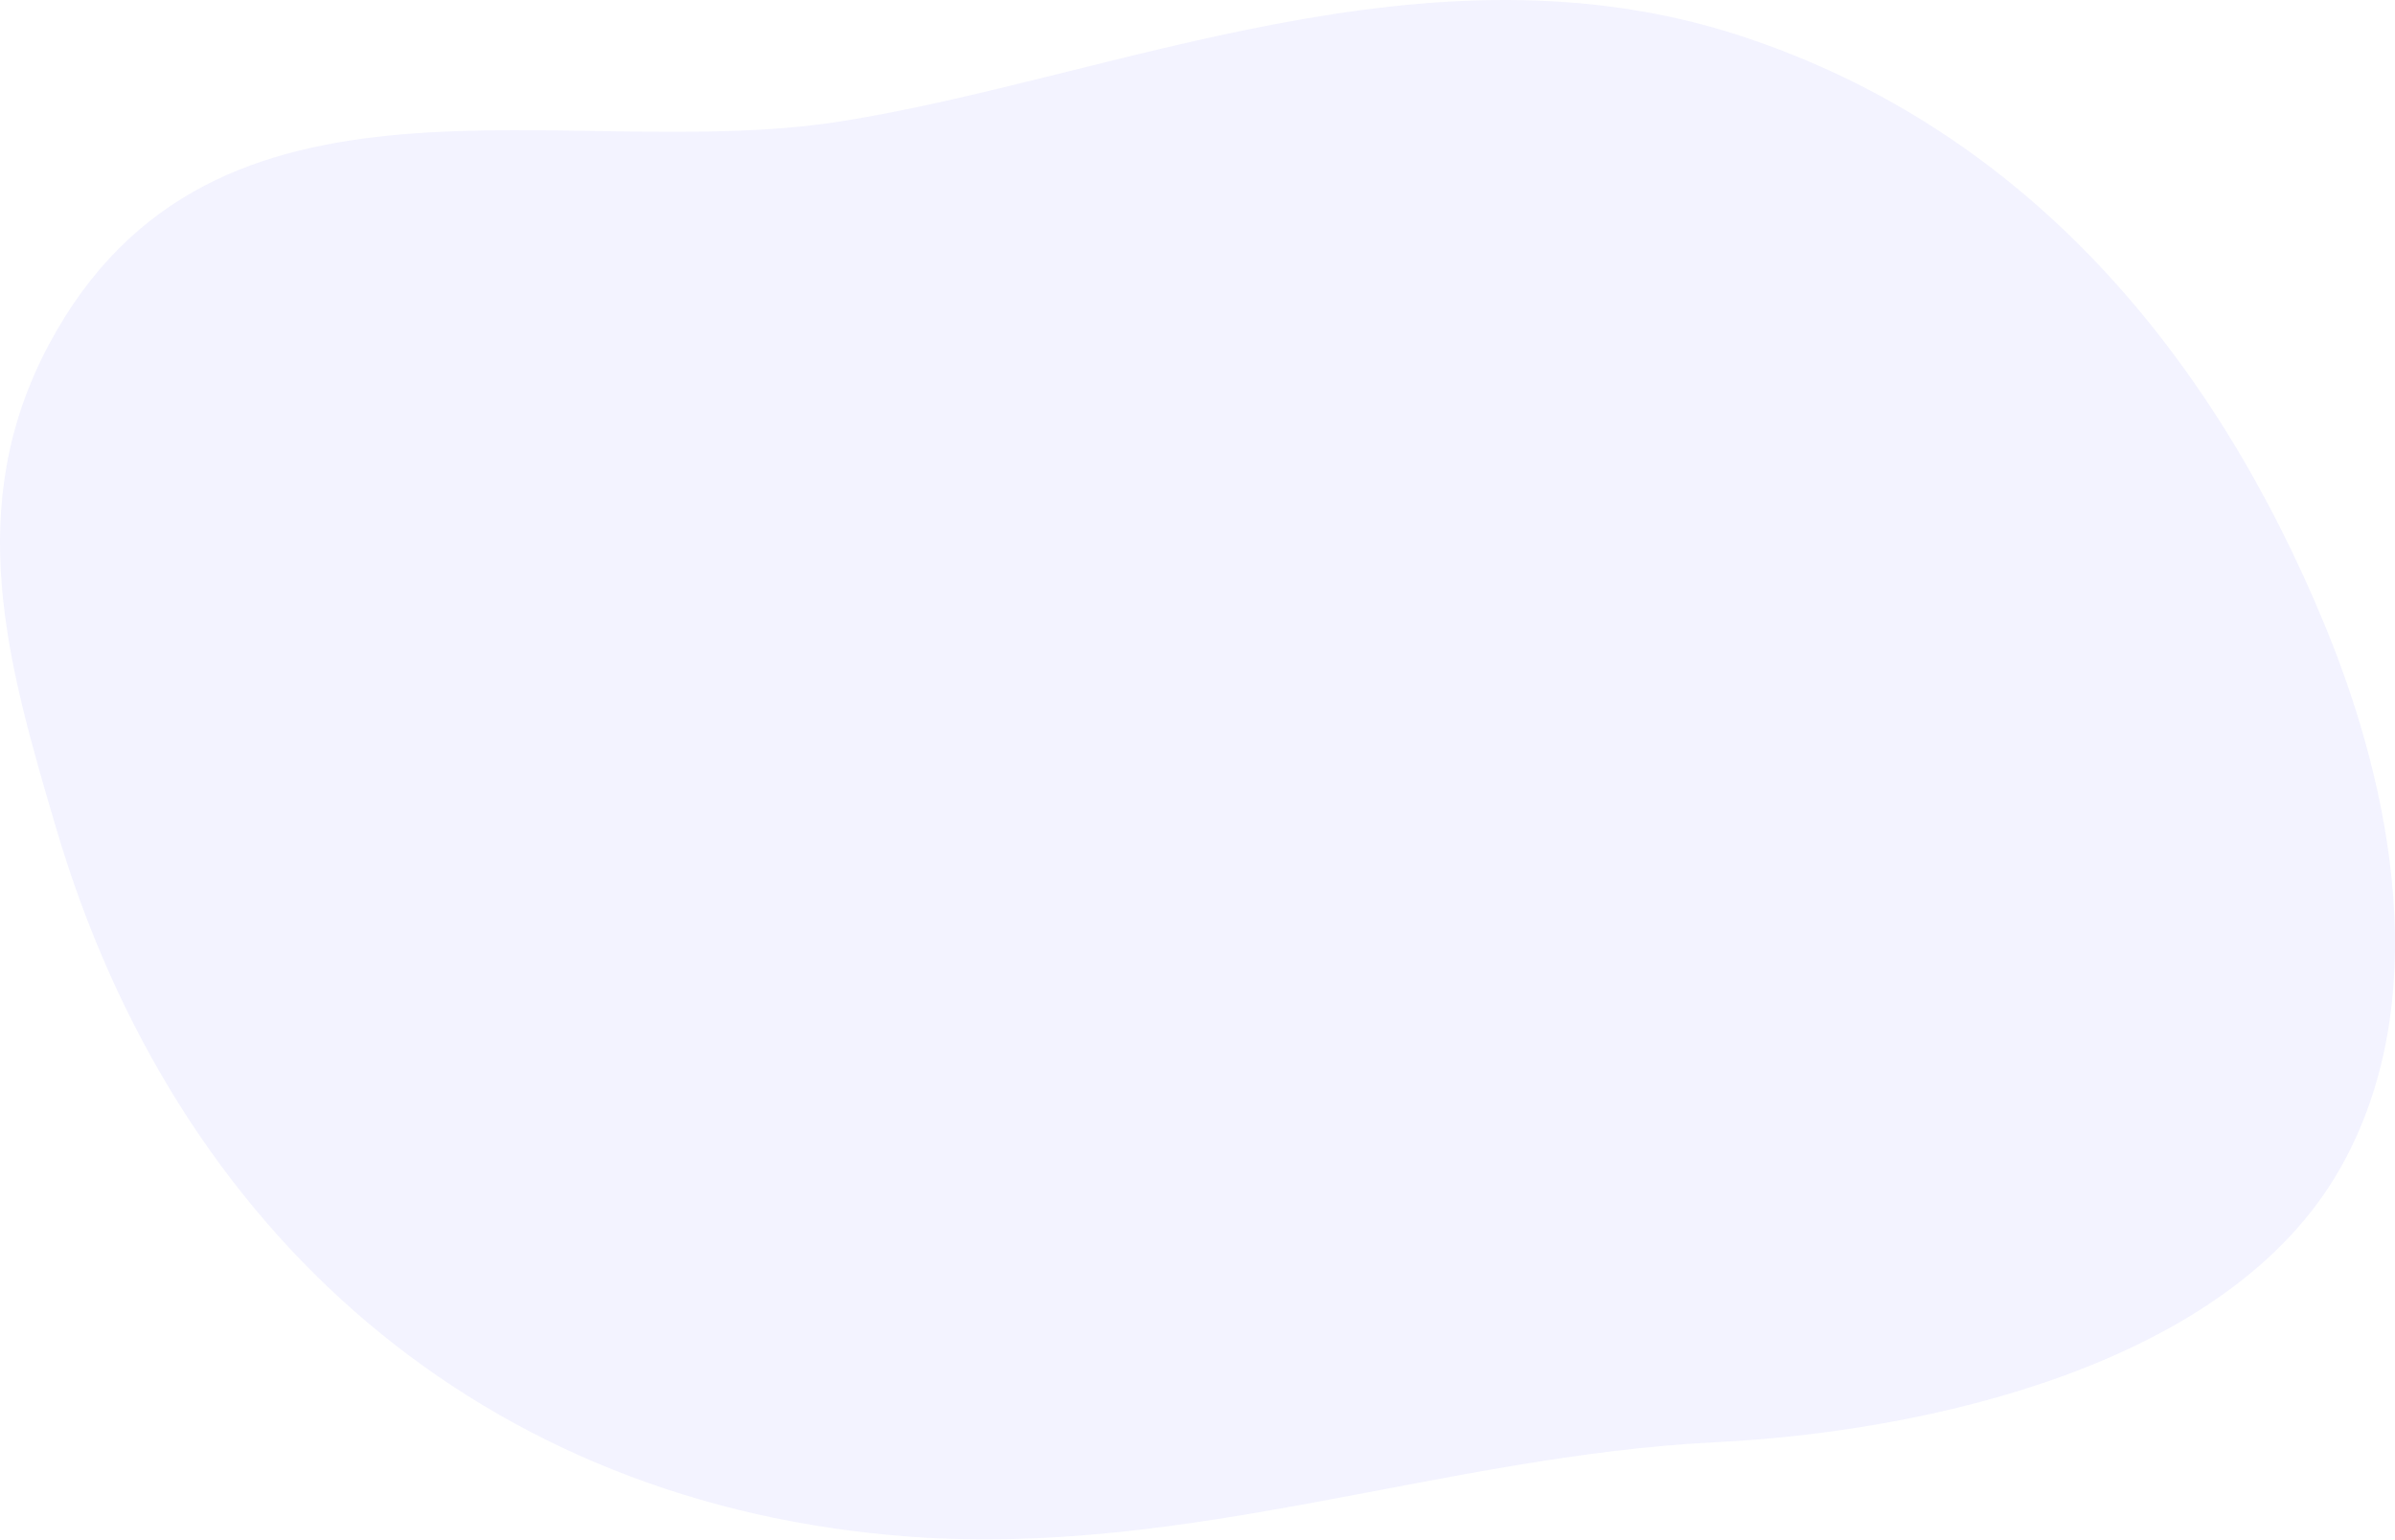
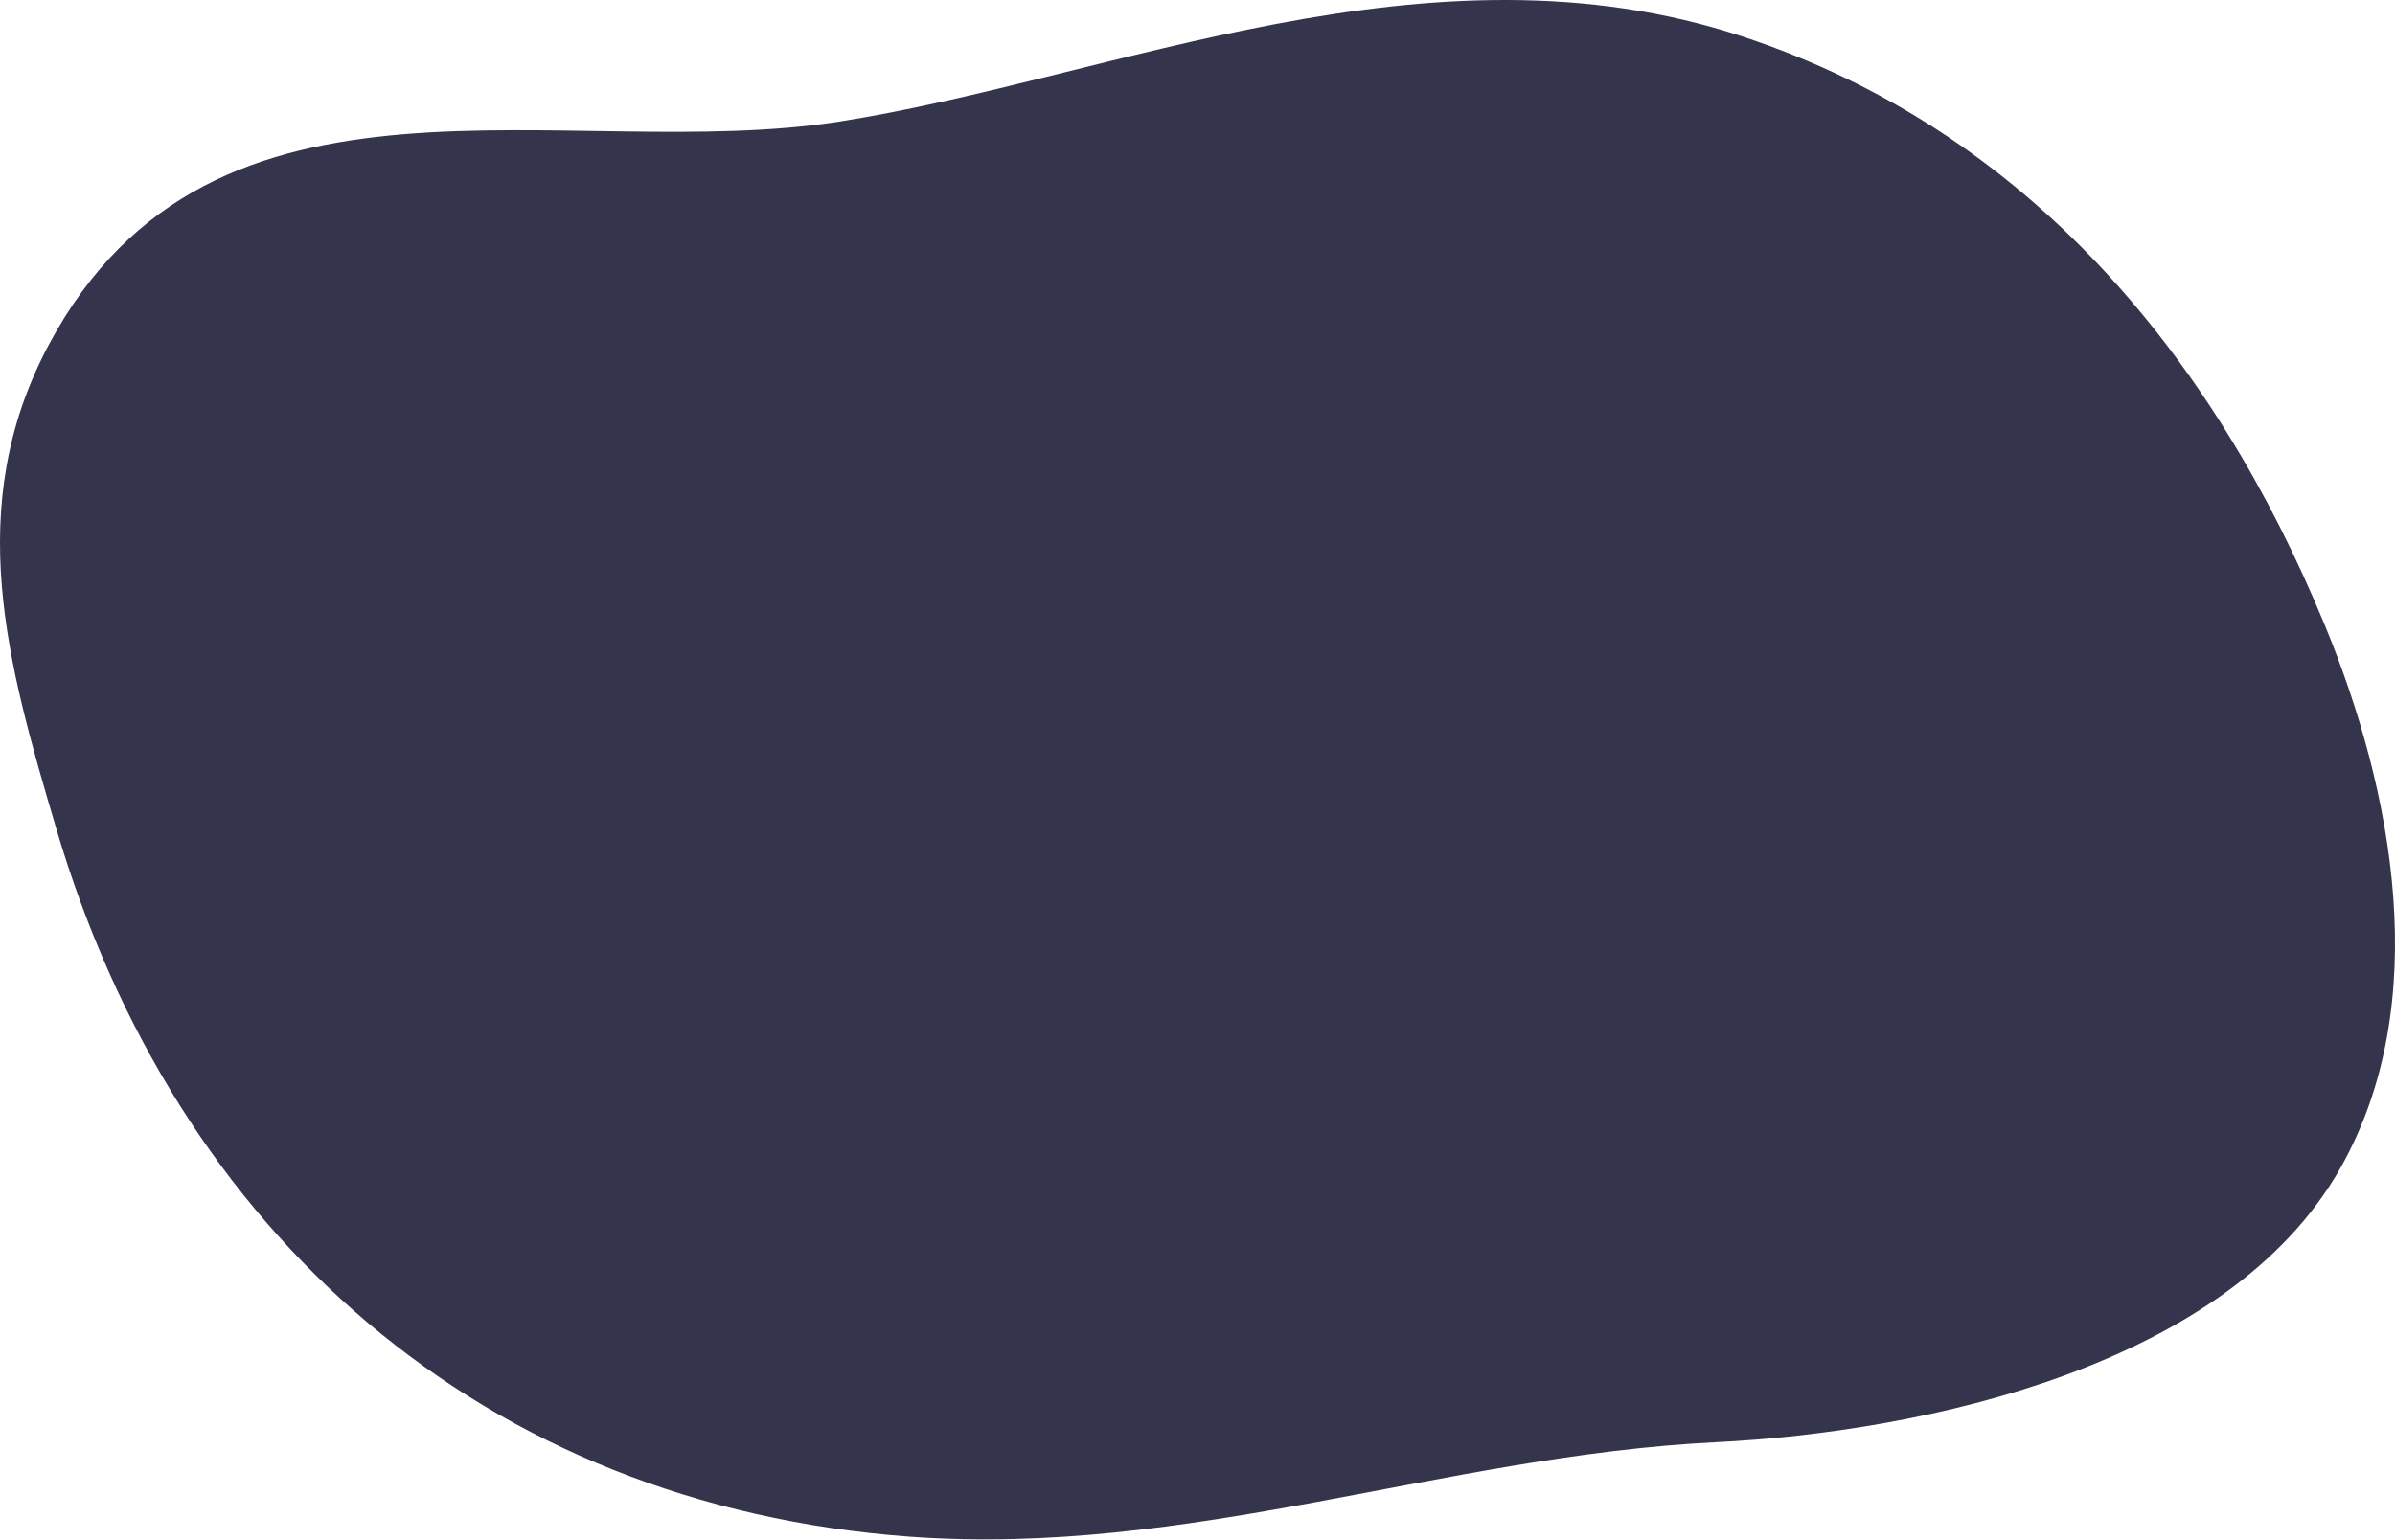
<svg xmlns="http://www.w3.org/2000/svg" preserveAspectRatio="none" overflow="visible" style="display: block;" width="2282.9" height="1467.77" viewBox="0 0 2282.9 1467.77" fill="none">
-   <path id="Vector" d="M867.051 1465.18C460.53 1435.21 167.662 1176.63 53.578 789.84C7.534 633.918 -36.353 483.602 46.892 328.003C202.815 36.645 539.246 156.768 800.196 115.9C1059.53 75.248 1361.88 -64.285 1661.33 34.919C1933.06 124.958 2110.12 339.217 2216.12 596.393C2281.14 754.149 2319.74 956.223 2231 1113.44C2124.35 1302.47 1834.51 1365.33 1635.23 1375.14C1376.66 1387.98 1133.07 1484.7 867.051 1465.18Z" fill="#F3F3FF" />
+   <path id="Vector" d="M867.051 1465.18C460.53 1435.21 167.662 1176.63 53.578 789.84C7.534 633.918 -36.353 483.602 46.892 328.003C202.815 36.645 539.246 156.768 800.196 115.9C1059.53 75.248 1361.88 -64.285 1661.33 34.919C1933.06 124.958 2110.12 339.217 2216.12 596.393C2281.14 754.149 2319.74 956.223 2231 1113.44C2124.35 1302.47 1834.51 1365.33 1635.23 1375.14C1376.66 1387.98 1133.07 1484.7 867.051 1465.18Z" fill="#34344C" />
</svg>
